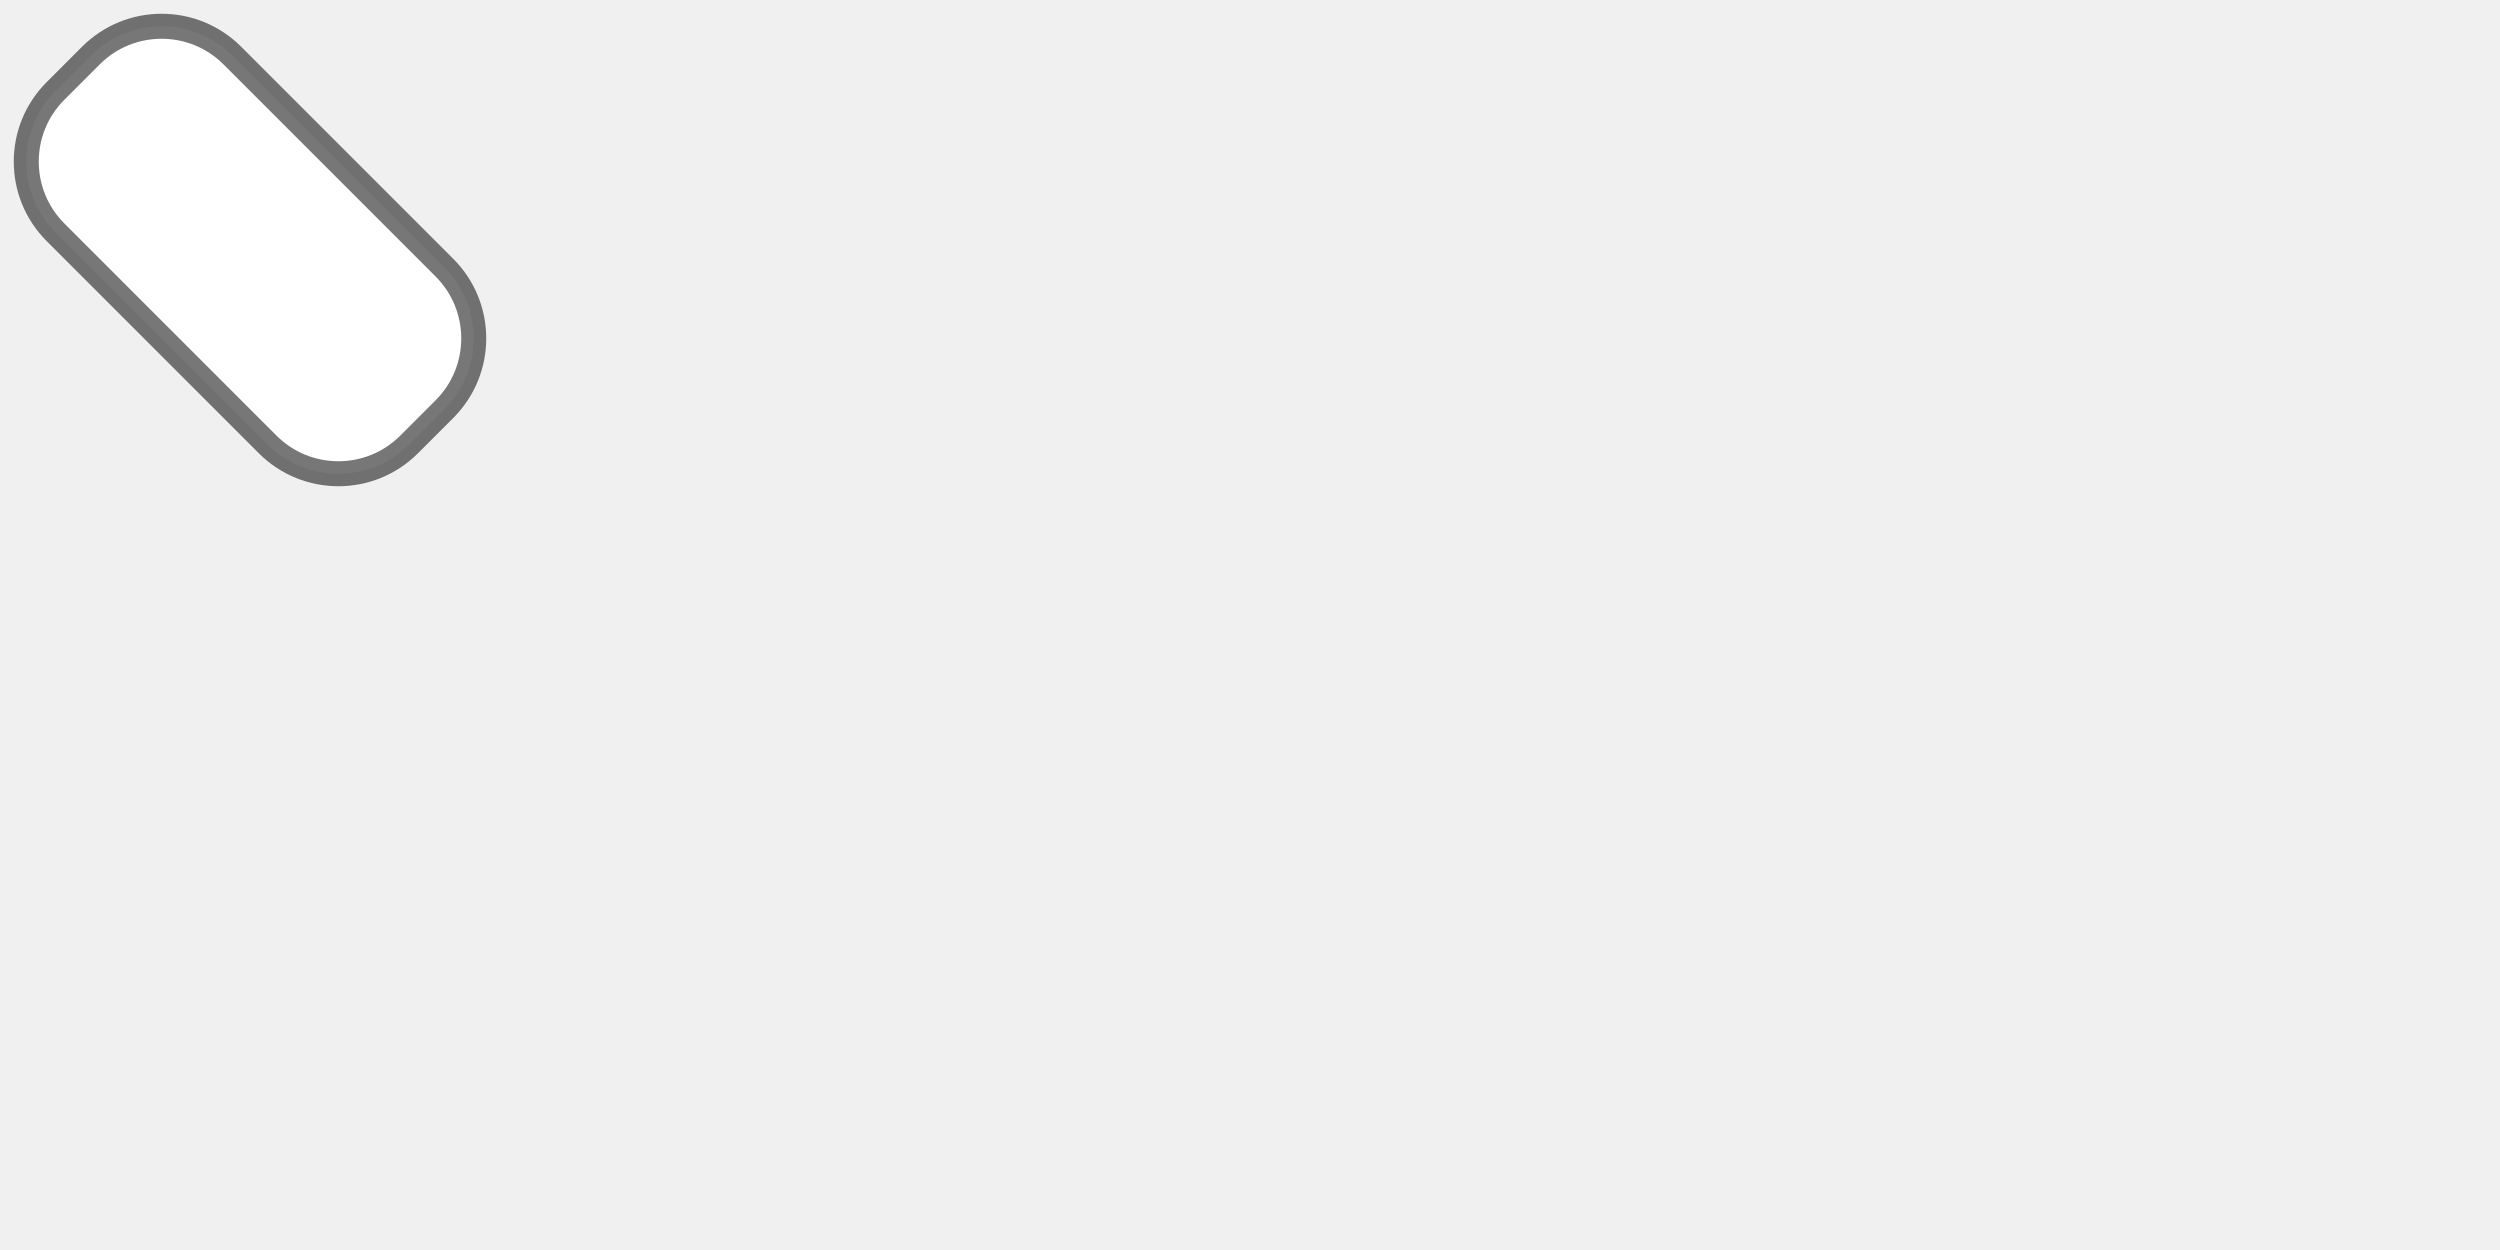
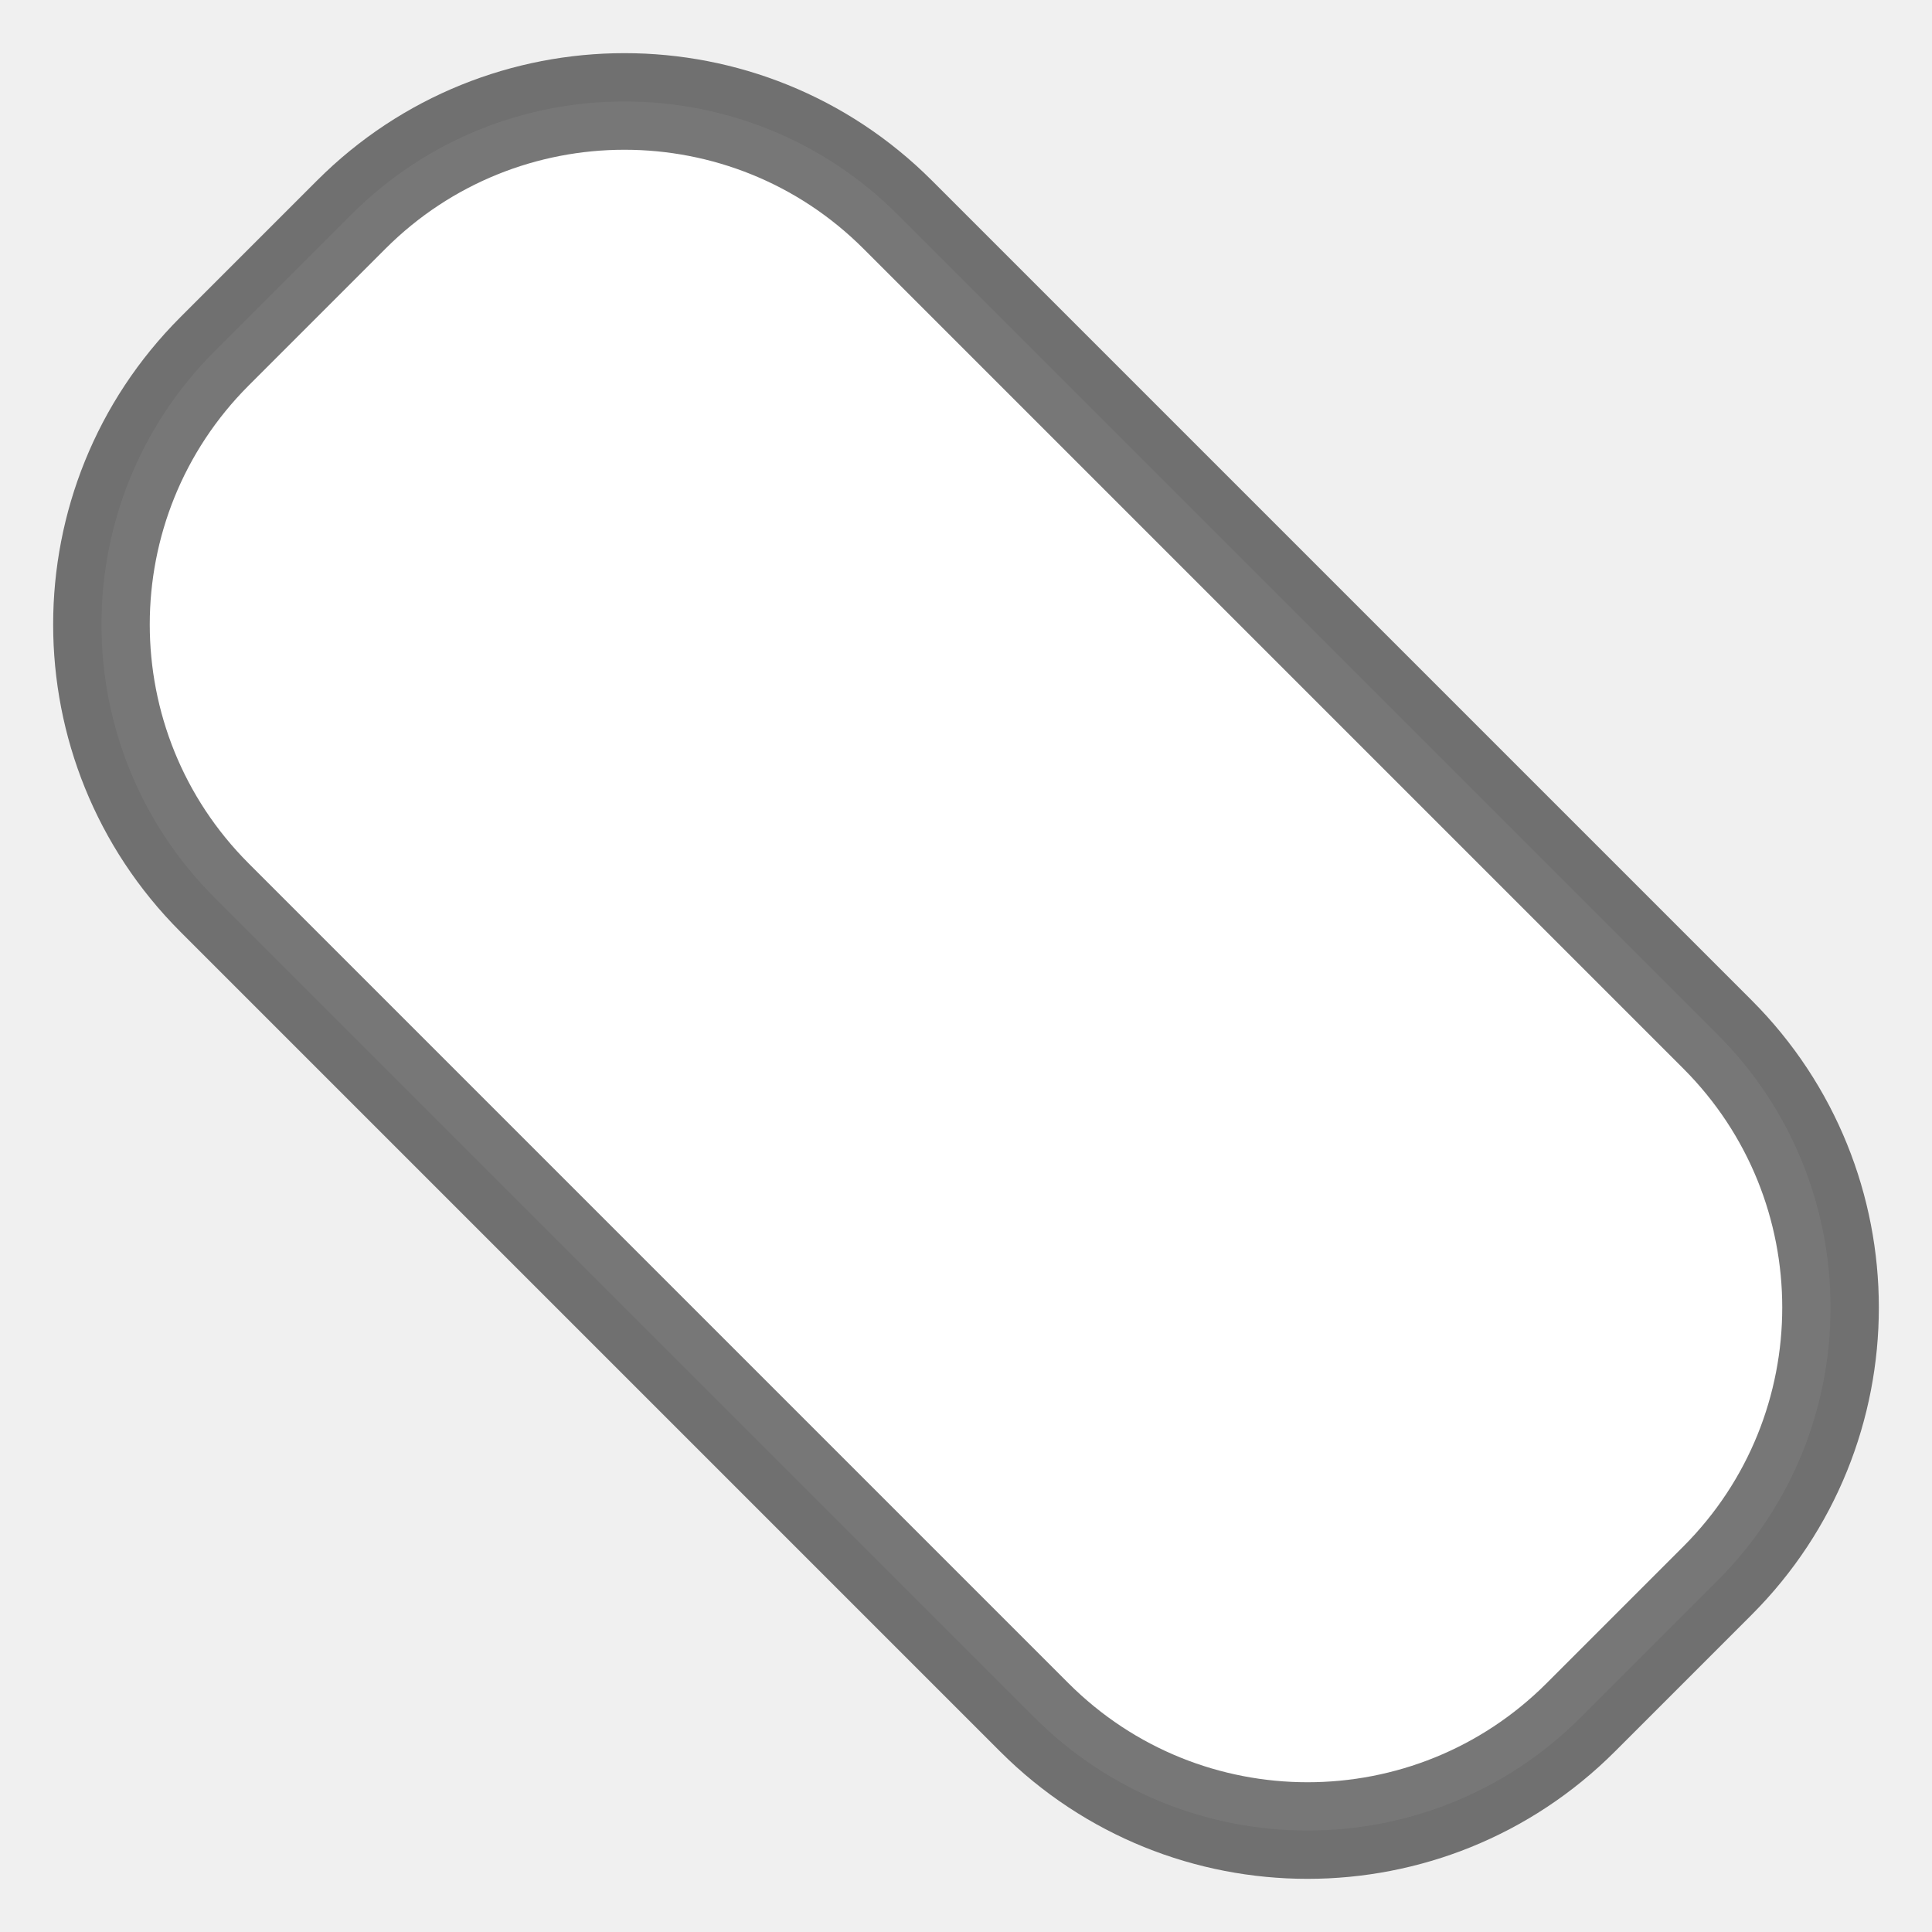
- <svg xmlns="http://www.w3.org/2000/svg" width="100" height="50">
+ <svg xmlns="http://www.w3.org/2000/svg" width="20px" height="20px">
  <rect fill="#ffffff" stroke="#00000088" stroke-width="1" x="0" y="5" width="20" height="10" rx="4" ry="4" transform="rotate(45 10 10)" />
</svg>
